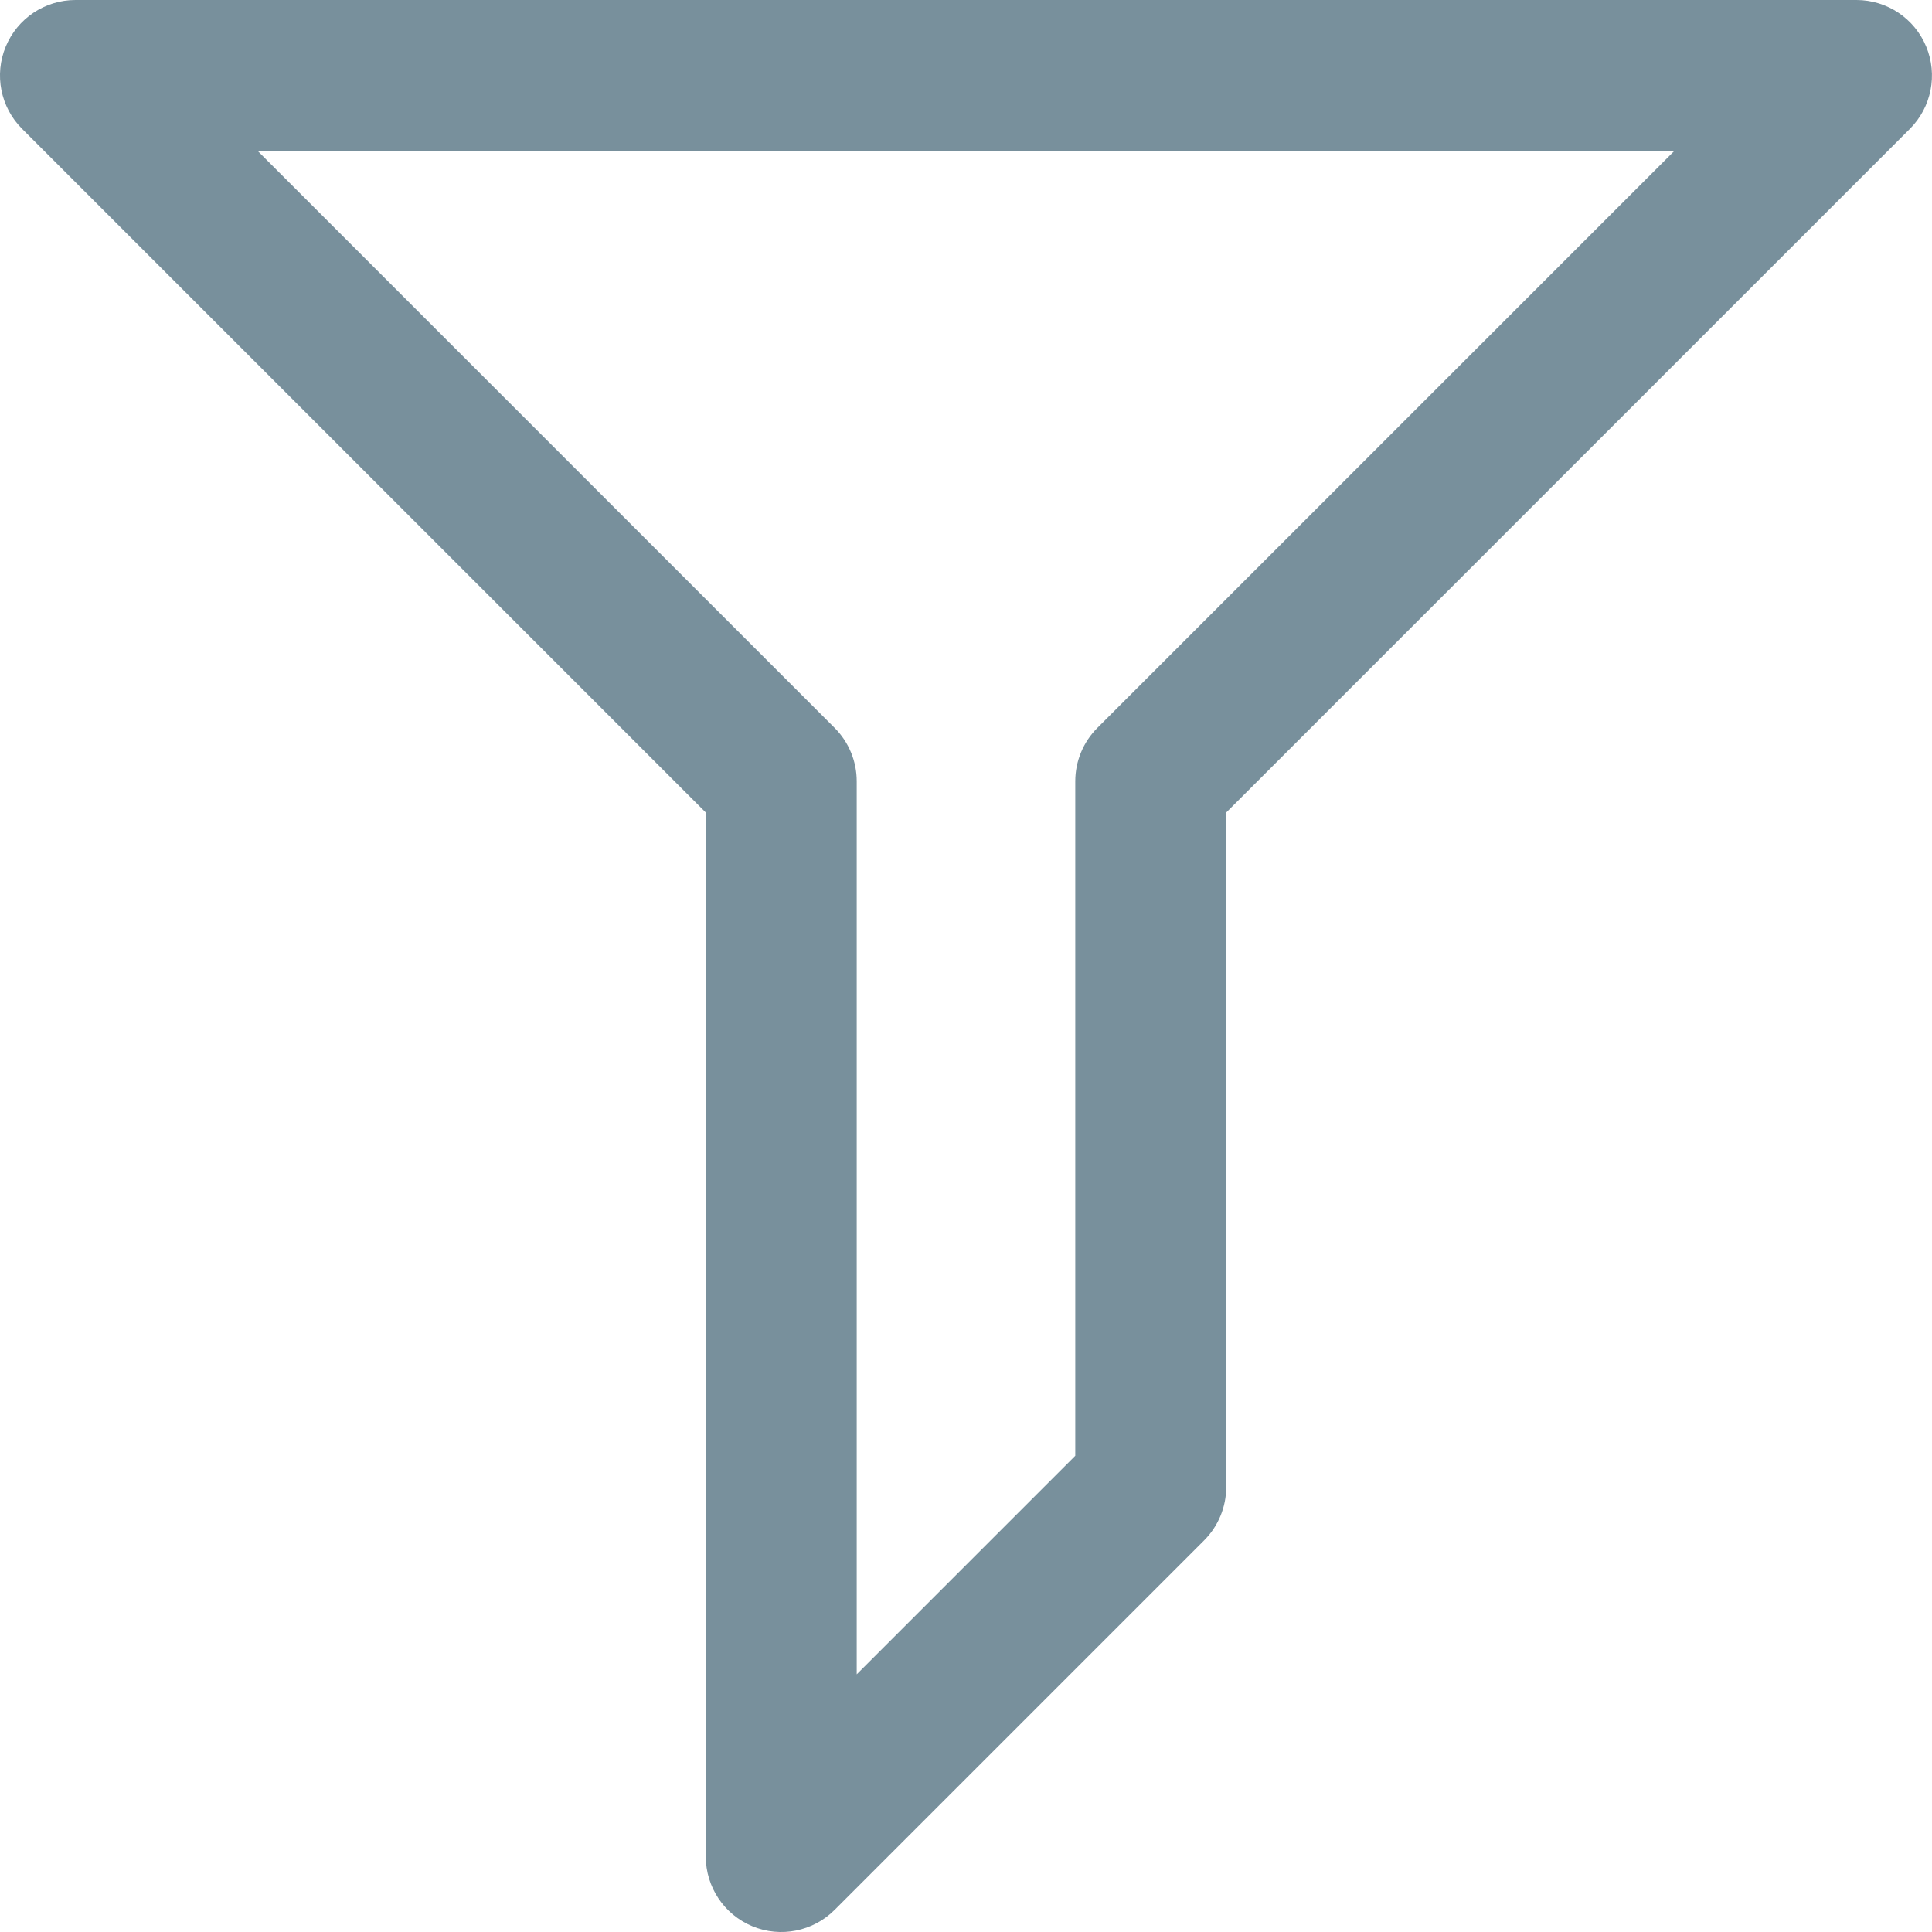
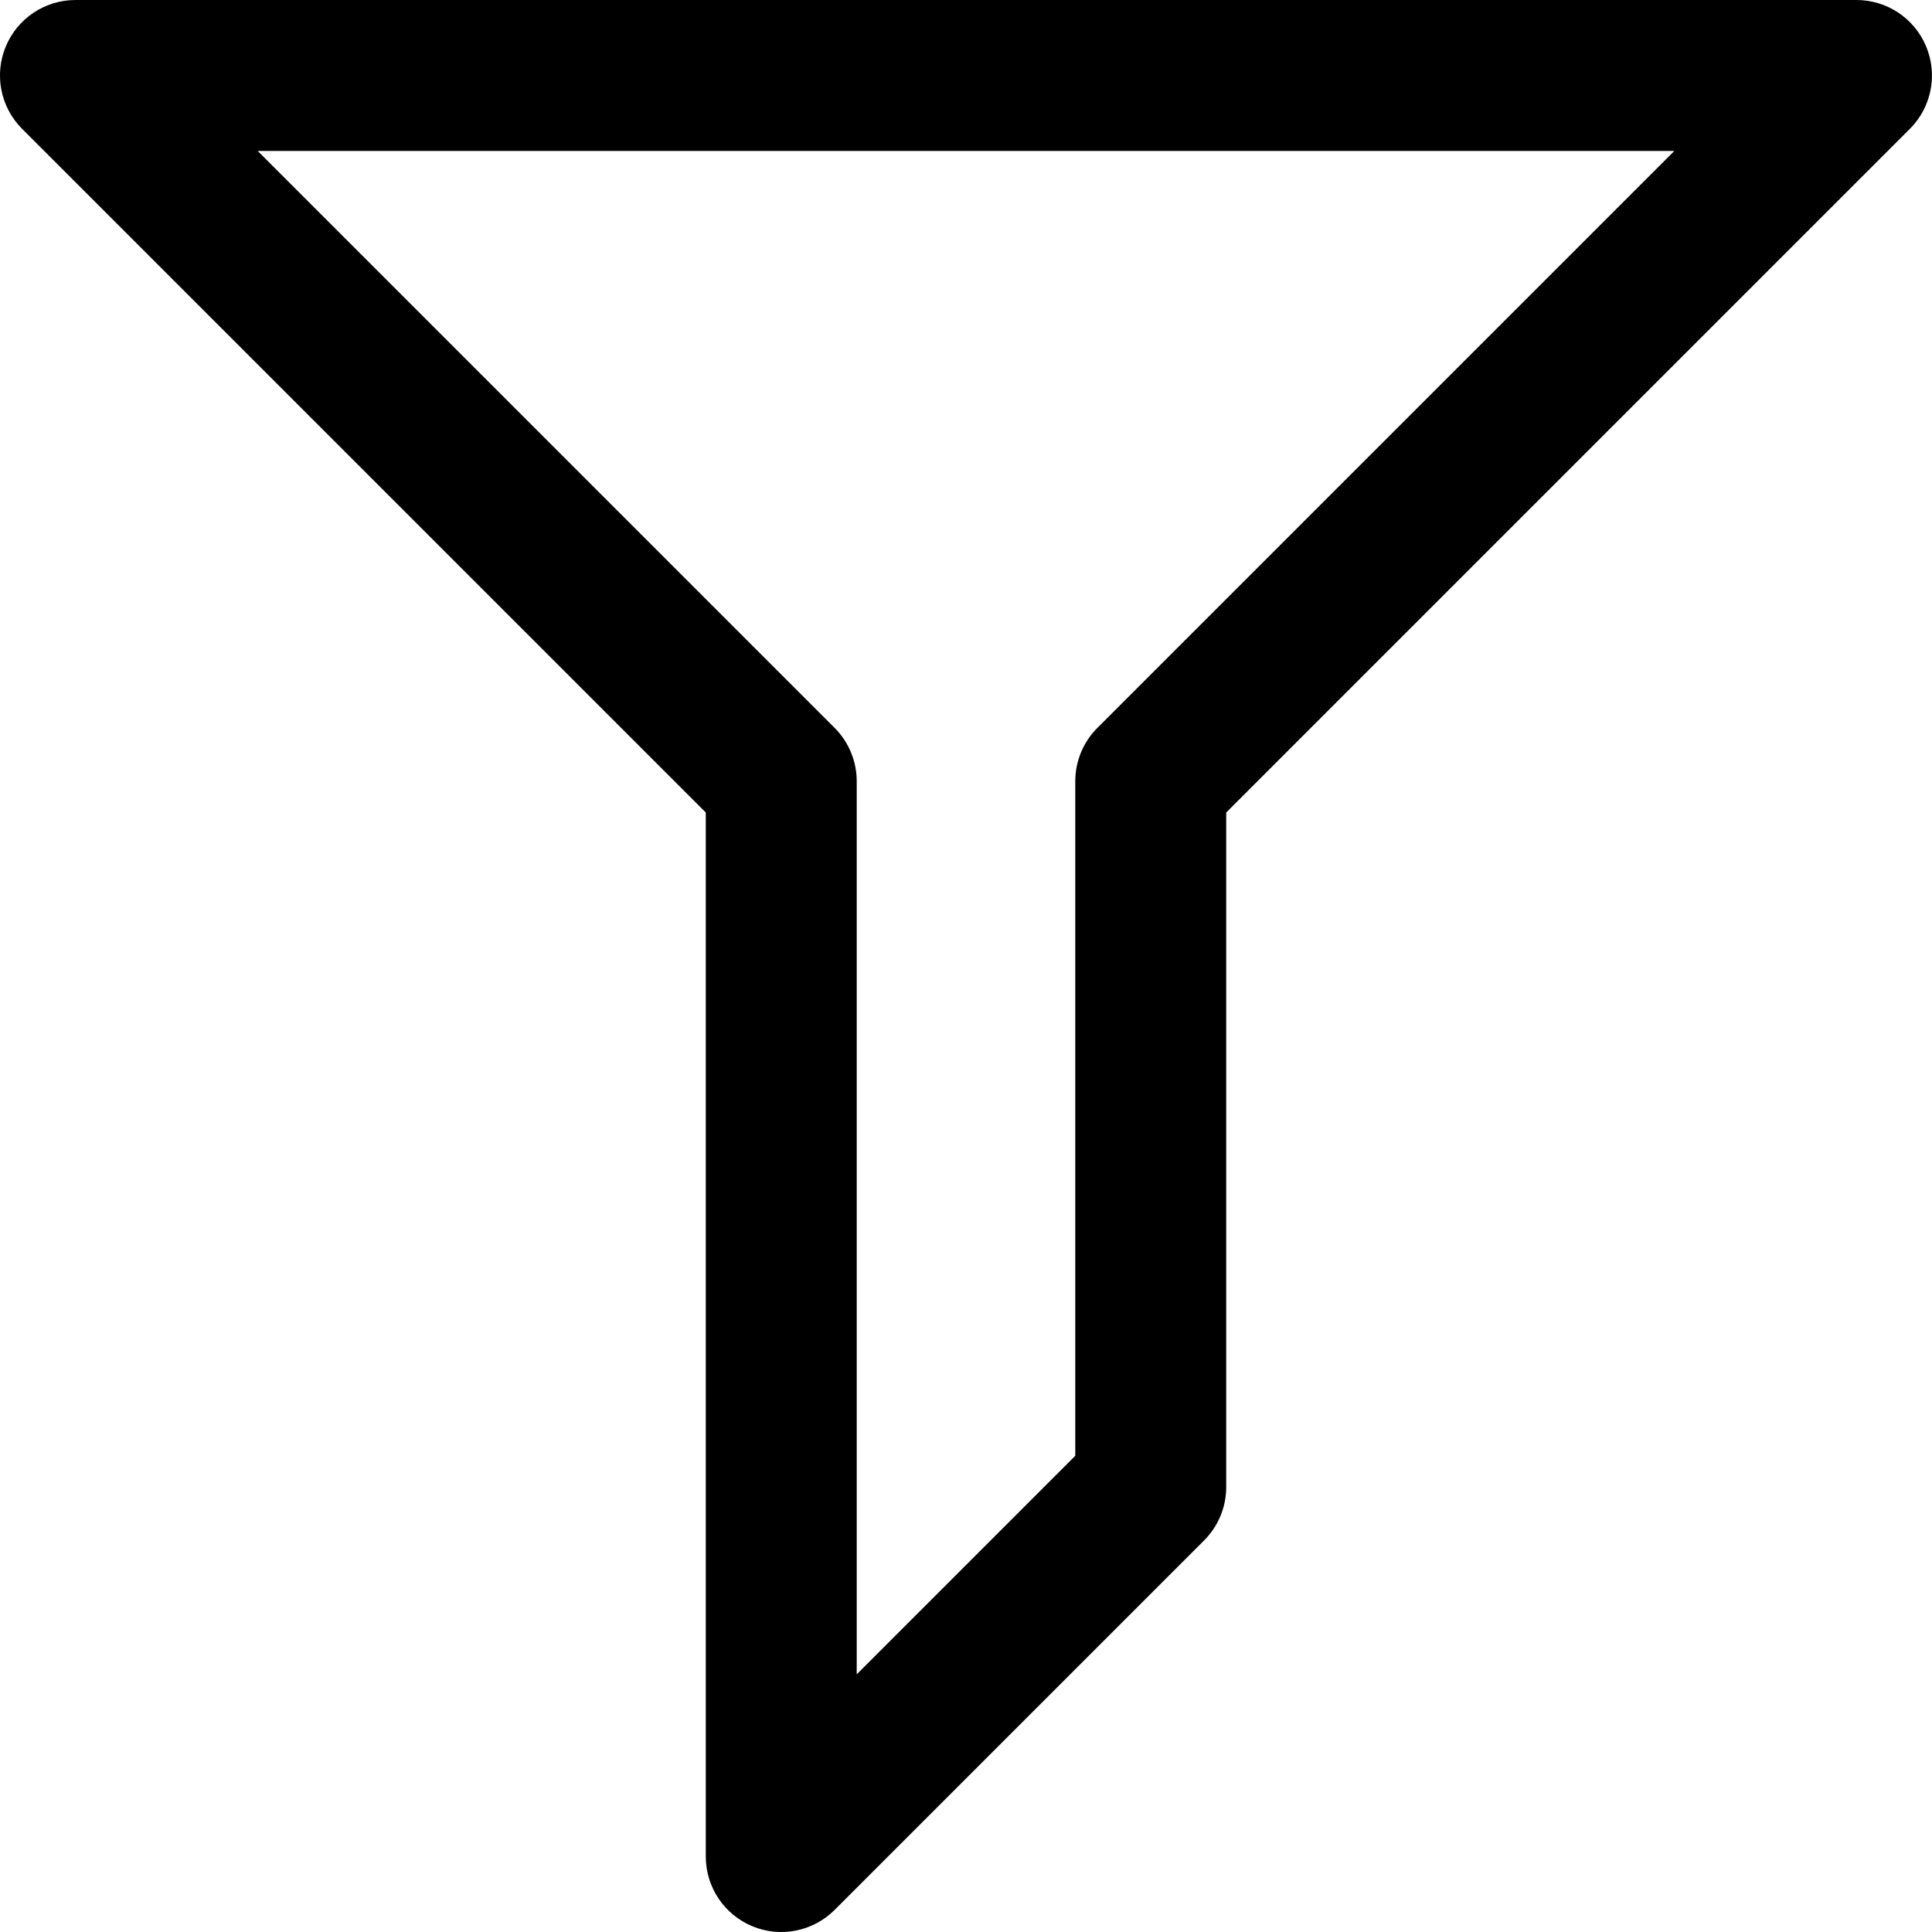
<svg xmlns="http://www.w3.org/2000/svg" width="16" height="16" viewBox="0 0 16 16">
-   <path fill="#78909C" fill-rule="nonzero" d="M15.952.386A.625.625 0 0 0 15.375 0H.625a.625.625 0 0 0-.442 1.067l5.662 5.662v8.646a.625.625 0 0 0 1.067.442l3.06-3.06a.625.625 0 0 0 .183-.442V6.729l5.662-5.662a.625.625 0 0 0 .135-.681zM9.088 6.028a.625.625 0 0 0-.183.442v5.586l-1.81 1.81V6.47a.625.625 0 0 0-.183-.442L2.134 1.25h11.732L9.088 6.028z" />
+   <path d="M15.952.386A.625.625 0 0 0 15.375 0H.625a.625.625 0 0 0-.442 1.067l5.662 5.662v8.646a.625.625 0 0 0 1.067.442l3.06-3.06a.625.625 0 0 0 .183-.442V6.729l5.662-5.662a.625.625 0 0 0 .135-.681zM9.088 6.028a.625.625 0 0 0-.183.442v5.586l-1.81 1.81V6.47a.625.625 0 0 0-.183-.442L2.134 1.25h11.732L9.088 6.028z" />
</svg>
